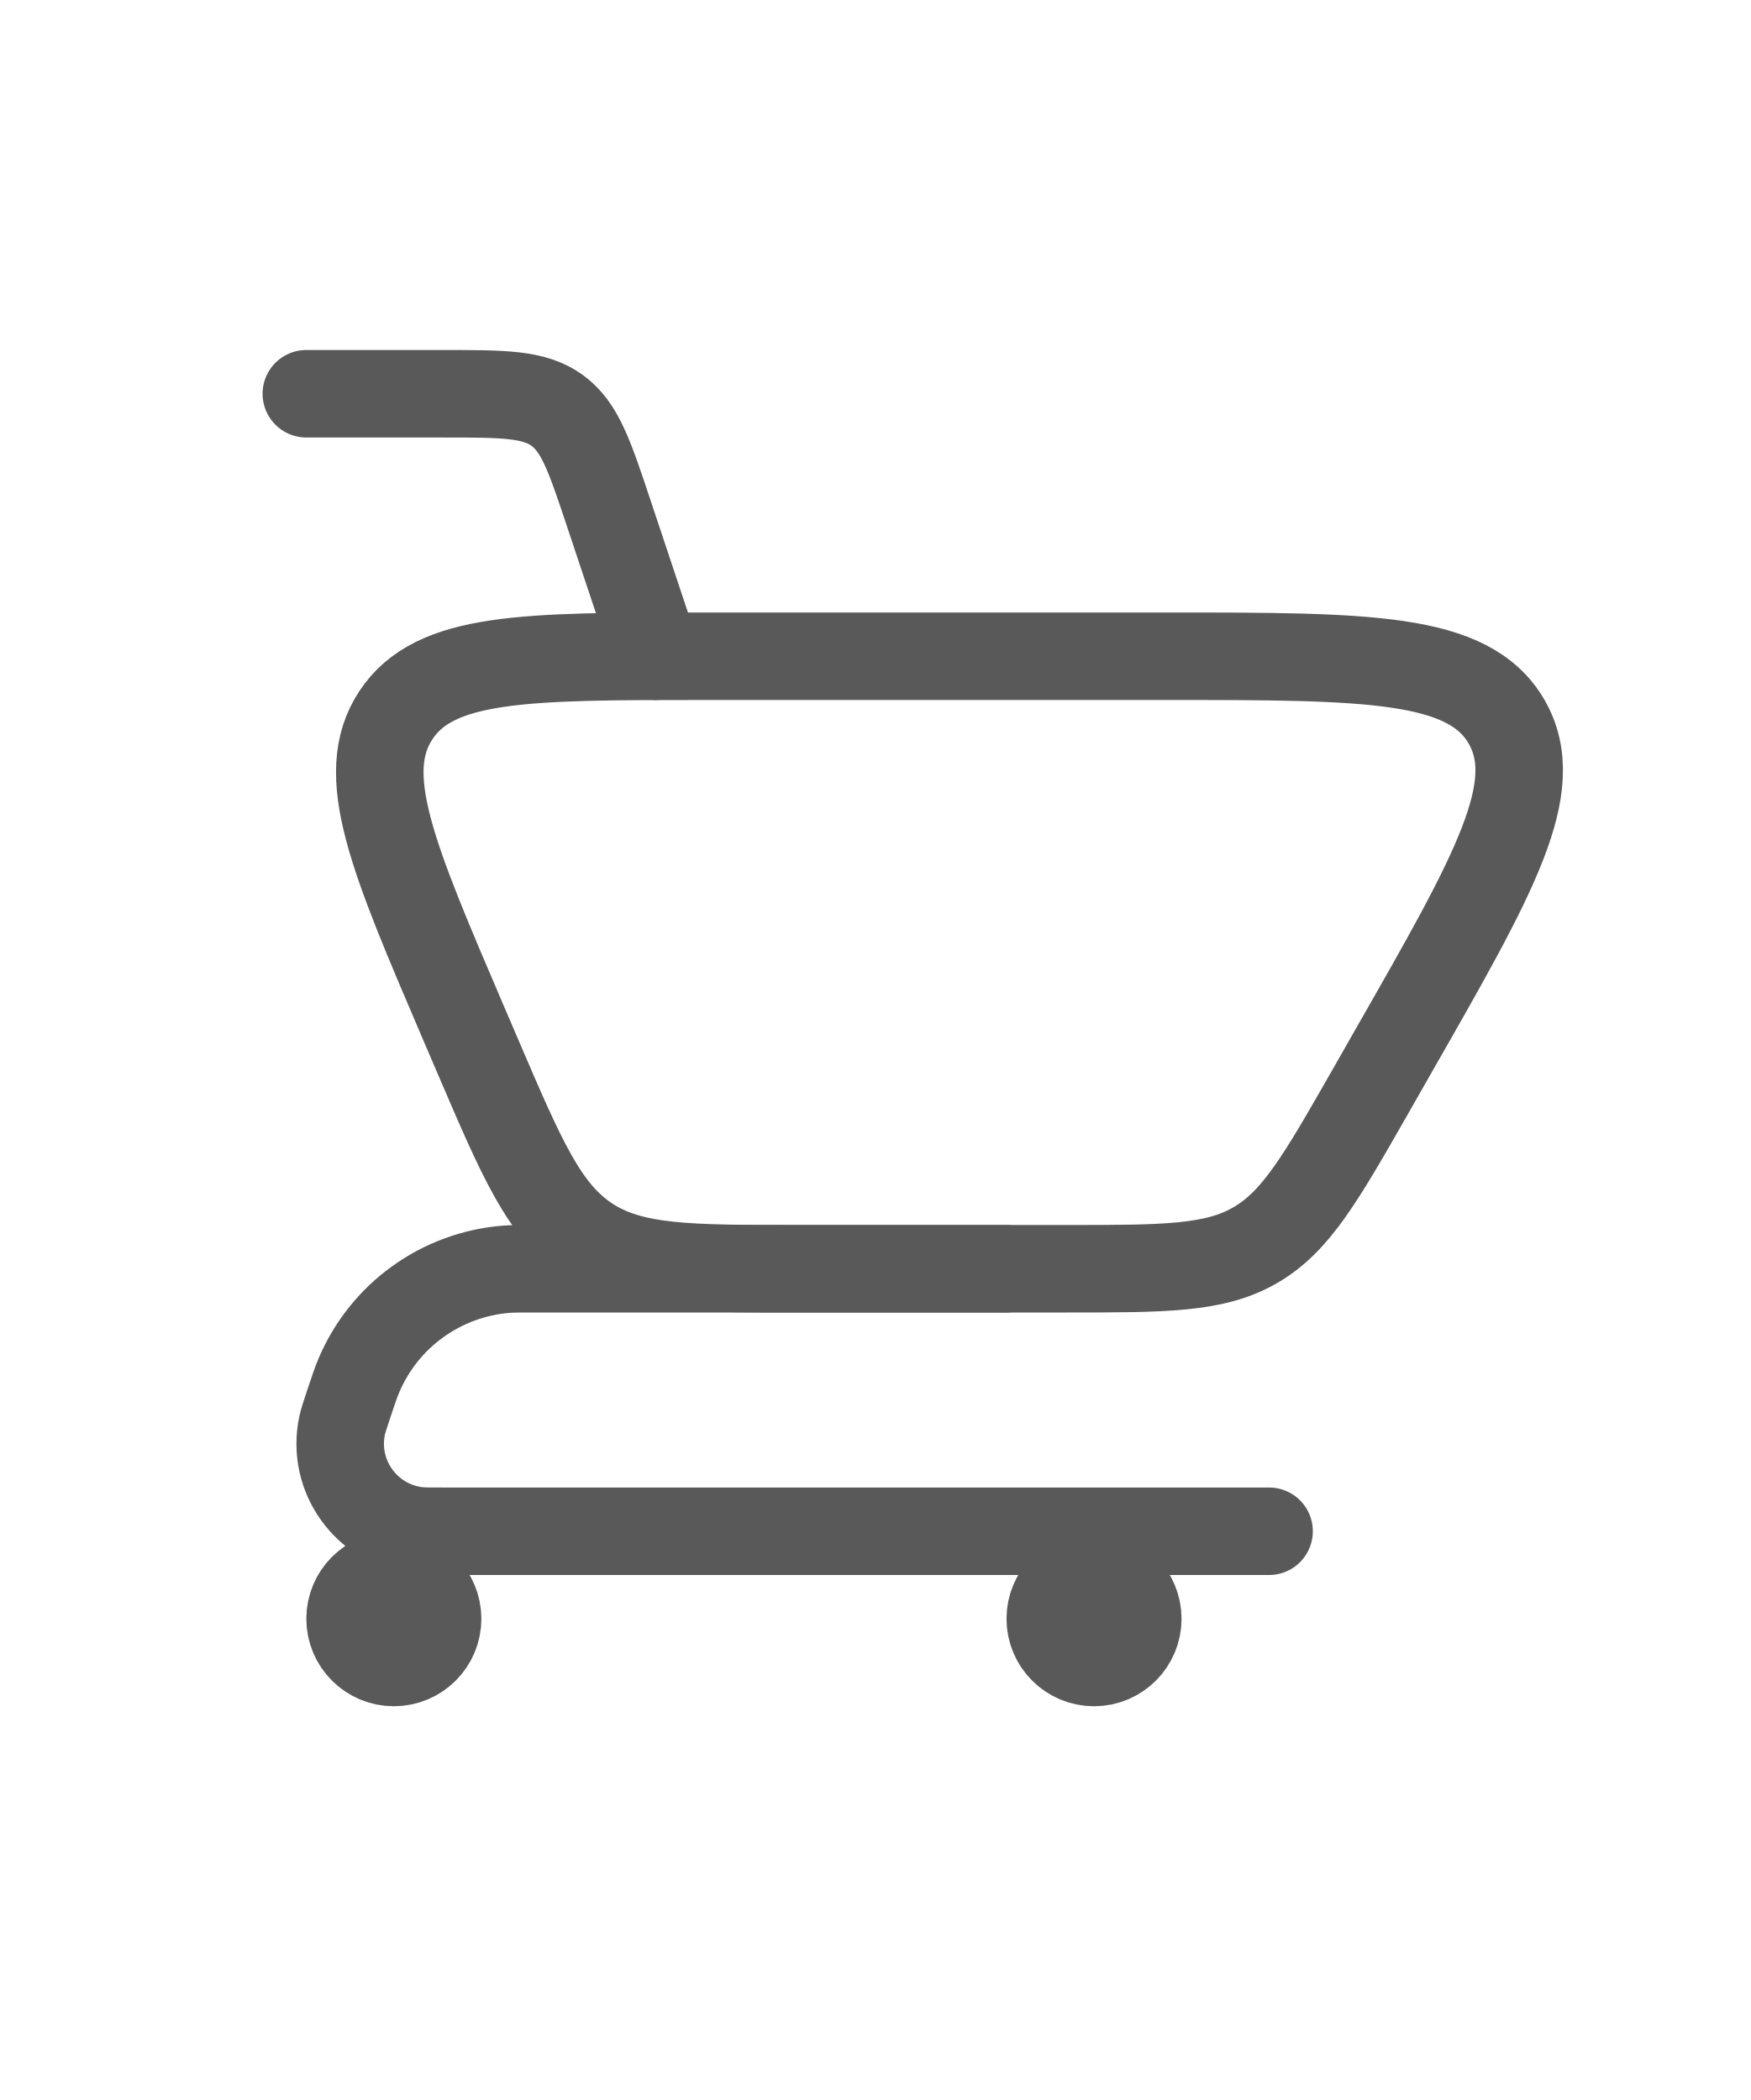
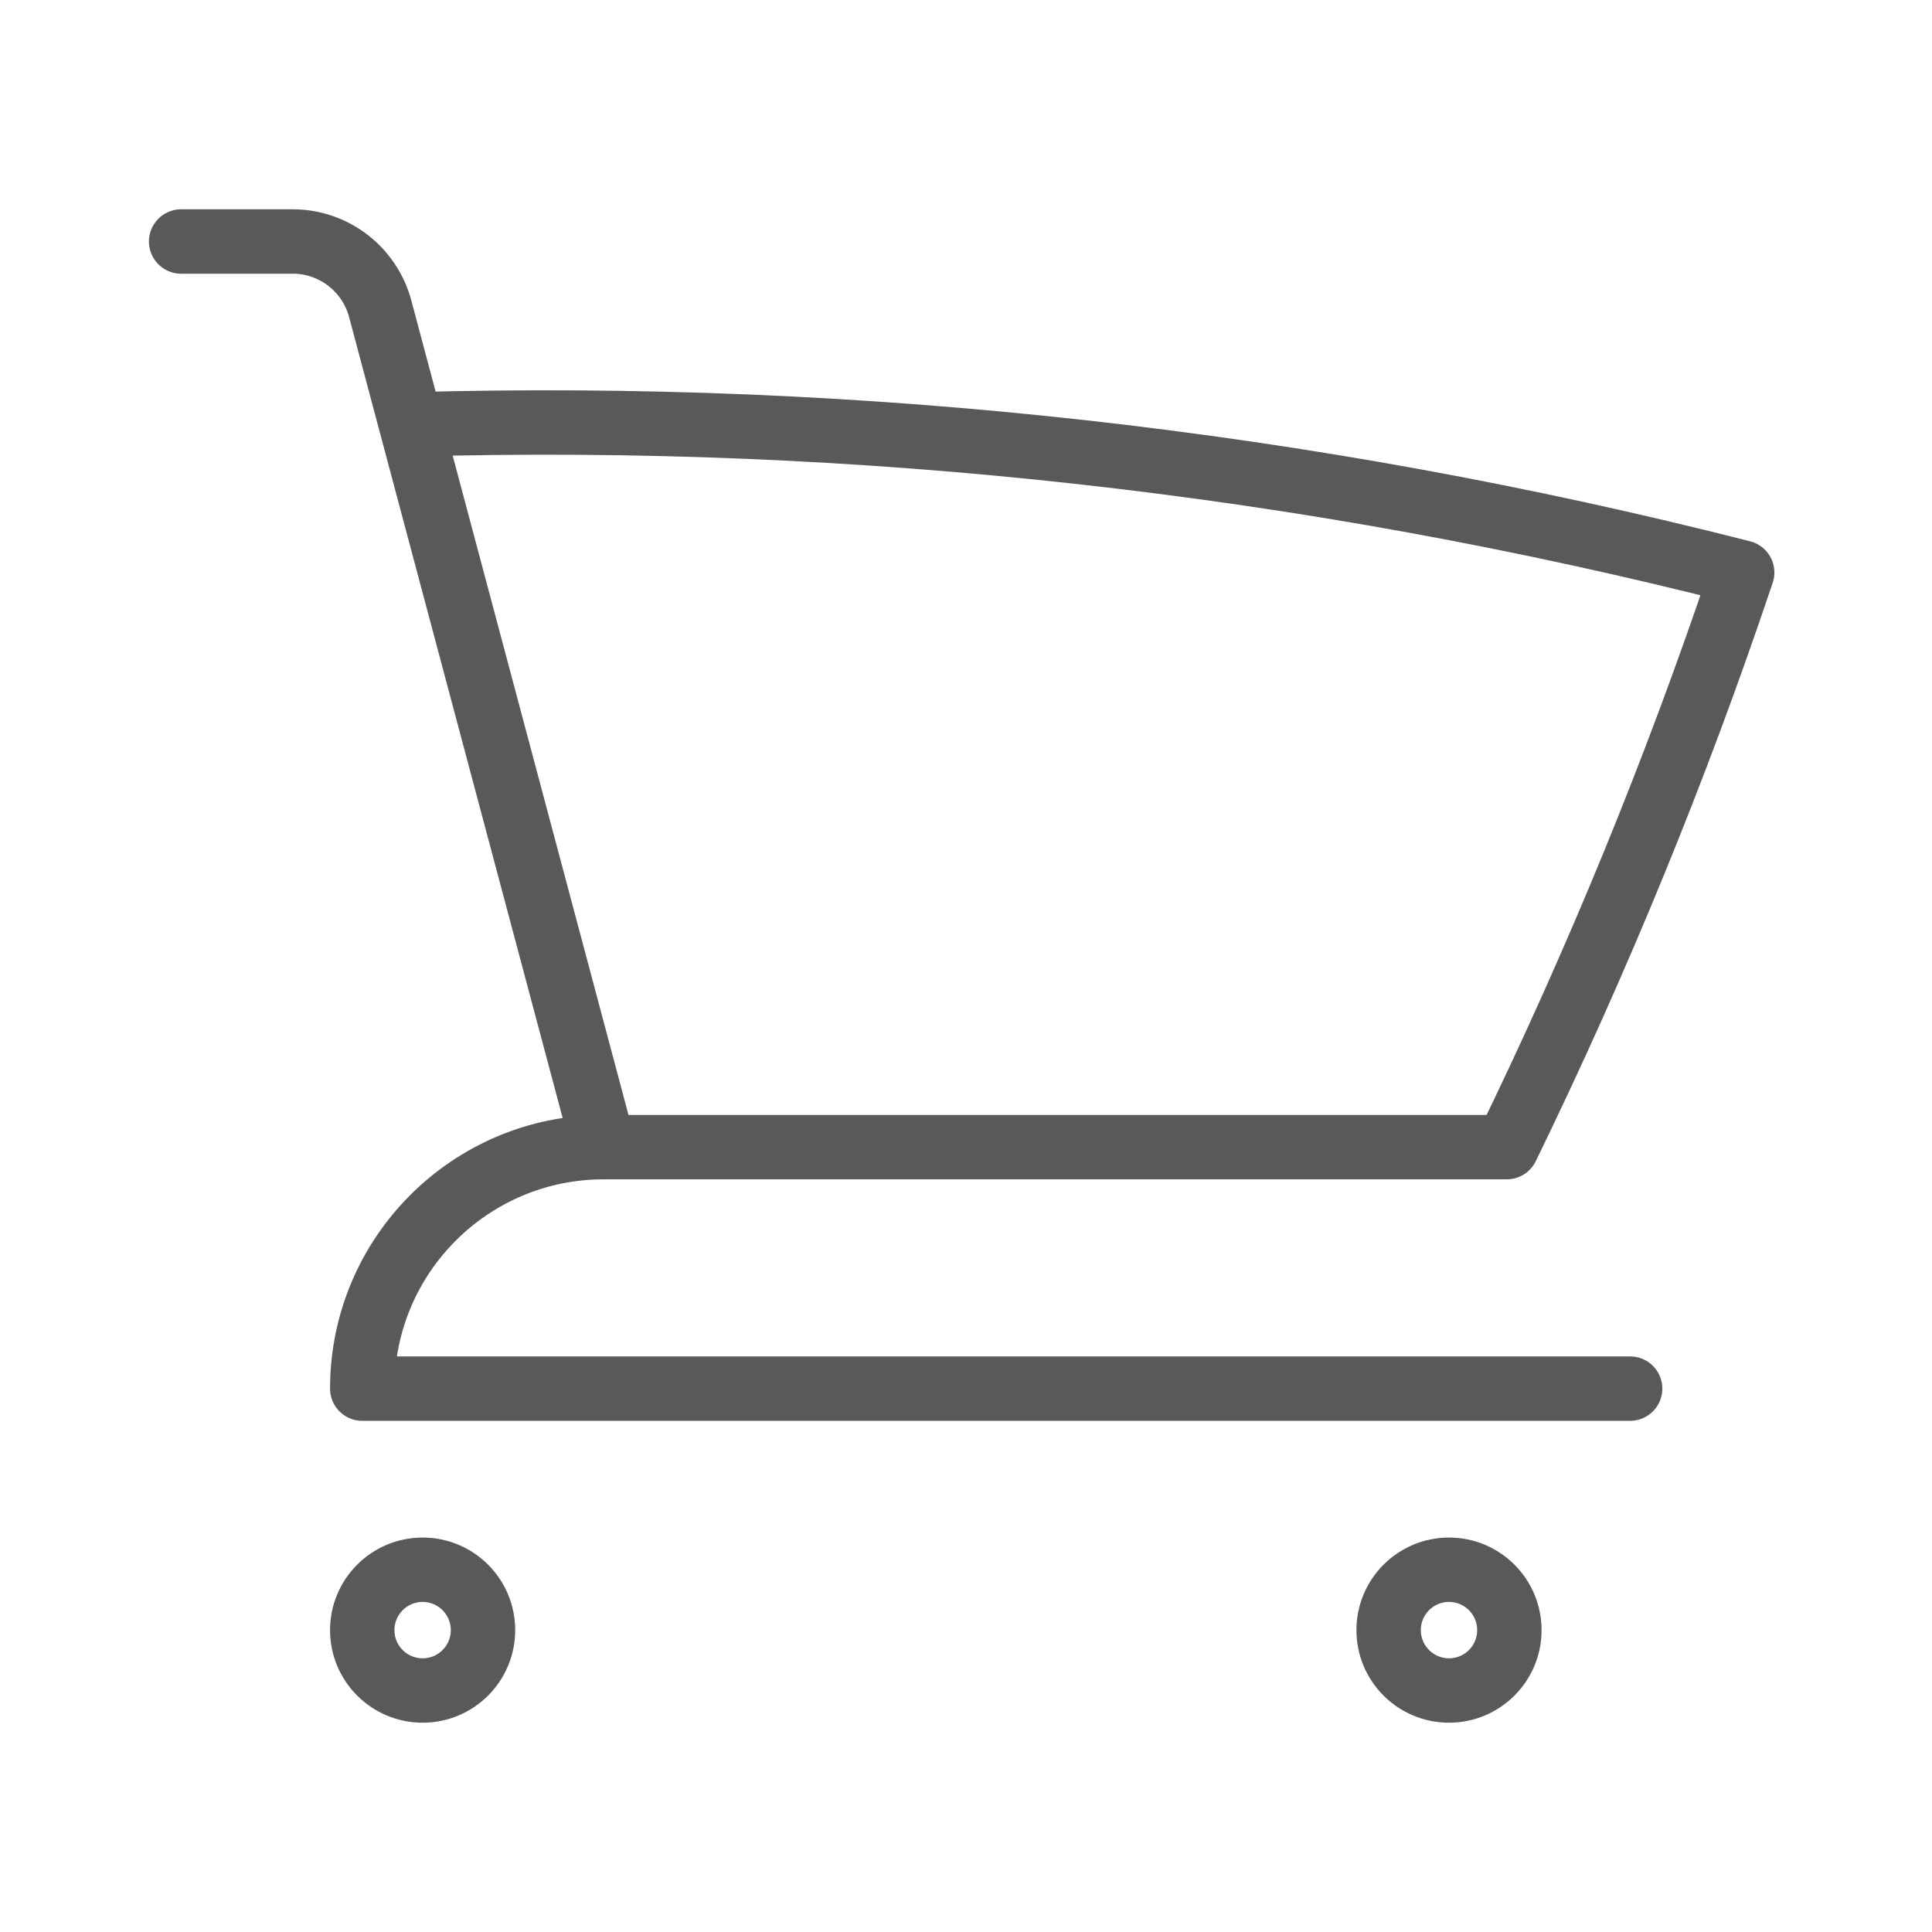
- <svg xmlns="http://www.w3.org/2000/svg" width="20" height="24" viewBox="0 0 20 24" fill="none">
-   <path d="M3.5 4.5H5.058C5.754 4.5 6.102 4.5 6.364 4.689C6.626 4.878 6.736 5.208 6.956 5.868L7.5 7.5" stroke="#595959" stroke-linecap="round" />
-   <path d="M12.179 14.5H9.138C7.858 14.5 7.219 14.5 6.718 14.17C6.217 13.839 5.965 13.252 5.461 12.076L5.292 11.682C4.483 9.793 4.078 8.849 4.523 8.174C4.967 7.5 5.995 7.5 8.05 7.5H13.331C15.63 7.5 16.779 7.5 17.213 8.247C17.646 8.994 17.076 9.992 15.935 11.988L15.652 12.485C15.09 13.468 14.809 13.96 14.343 14.23C13.878 14.5 13.311 14.5 12.179 14.5Z" stroke="#595959" stroke-linecap="round" />
-   <path d="M14.5 17.5H5.051C4.905 17.5 4.832 17.5 4.776 17.494C4.189 17.428 3.786 16.869 3.909 16.291C3.921 16.237 3.944 16.167 3.99 16.029V16.029C4.042 15.875 4.067 15.798 4.096 15.73C4.386 15.034 5.043 14.561 5.794 14.505C5.868 14.5 5.949 14.5 6.111 14.5H11.5" stroke="#595959" stroke-linecap="round" stroke-linejoin="round" />
-   <circle cx="4.5" cy="18.5" r="0.5" stroke="#595959" stroke-linecap="round" />
-   <circle cx="12.5" cy="18.5" r="0.5" stroke="#595959" stroke-linecap="round" />
+ <svg xmlns="http://www.w3.org/2000/svg" fill="none" viewBox="0 0 24 24" stroke-width="0.8" stroke="#595959" class="w-6 h-6">
+   <path stroke-linecap="round" stroke-linejoin="round" d="M2.25 3h1.386c.51 0 .955.343 1.087.835l.383 1.437M7.5 14.25a3 3 0 00-3 3h15.75m-12.75-3h11.218c1.121-2.3 2.1-4.684 2.924-7.138a60.114 60.114 0 00-16.536-1.84M7.5 14.25L5.106 5.272M6 20.25a.75.75 0 11-1.5 0 .75.75 0 011.5 0zm12.75 0a.75.75 0 11-1.5 0 .75.75 0 011.5 0z" />
</svg>
